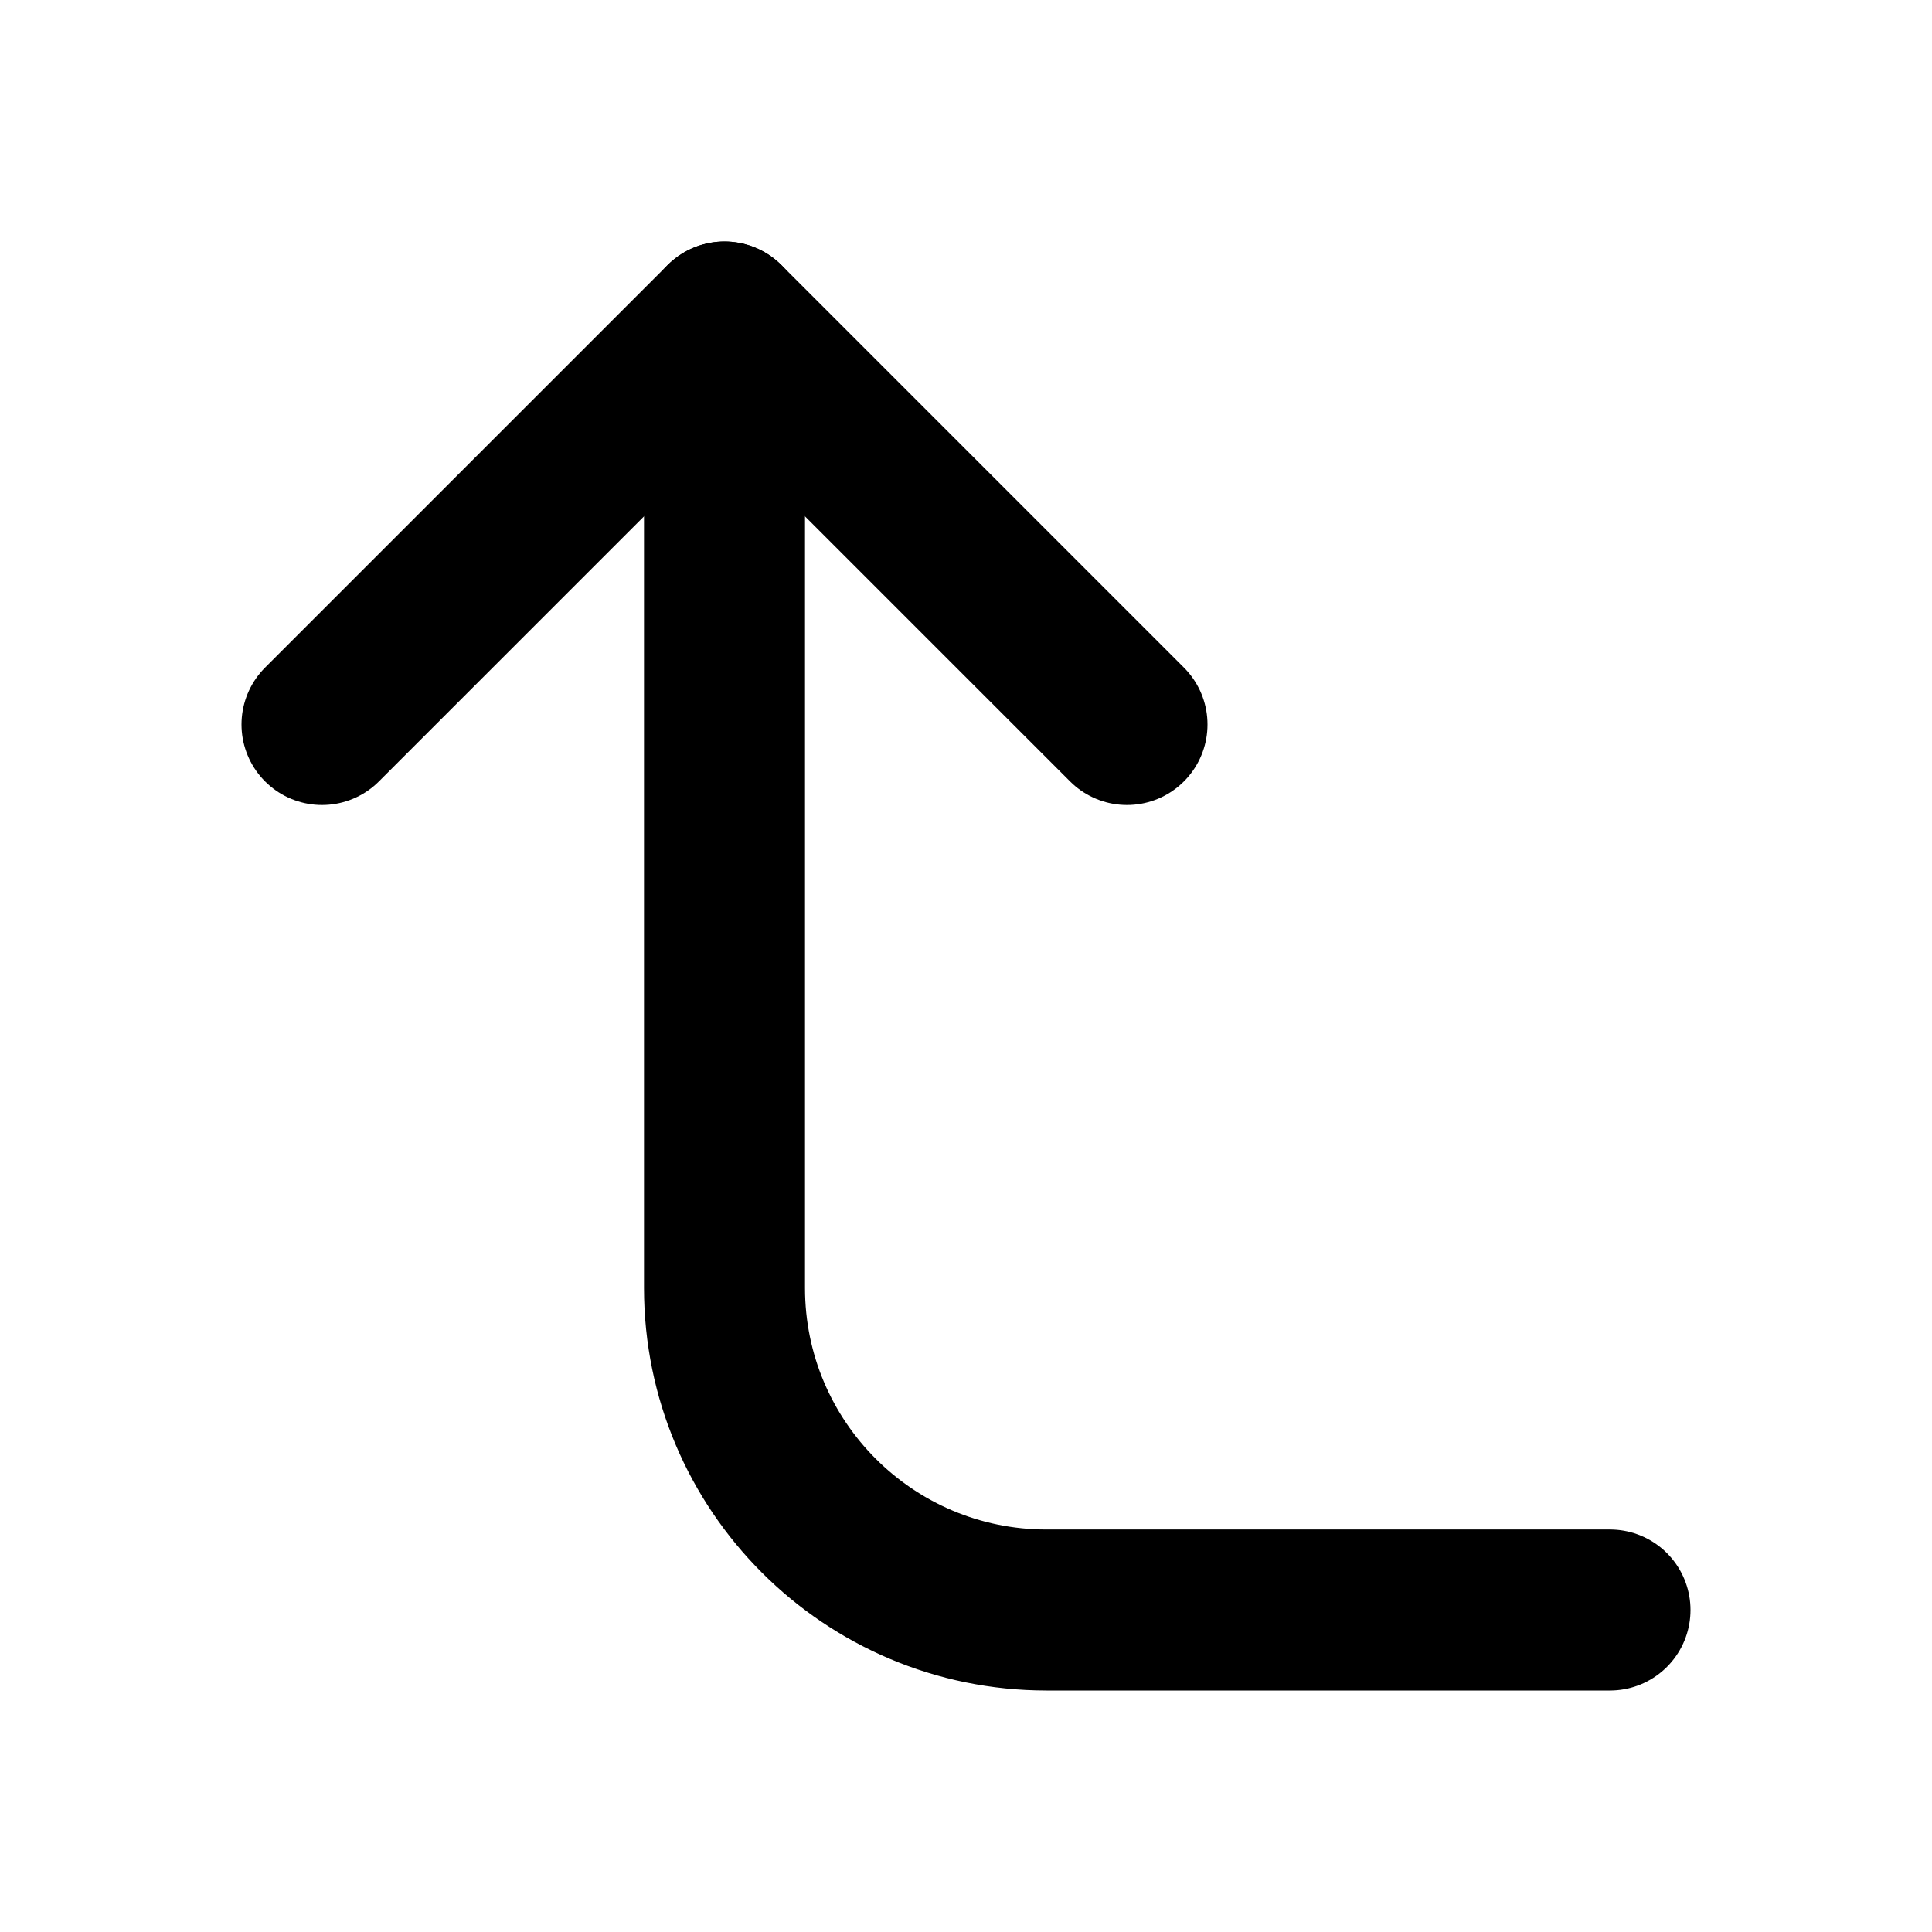
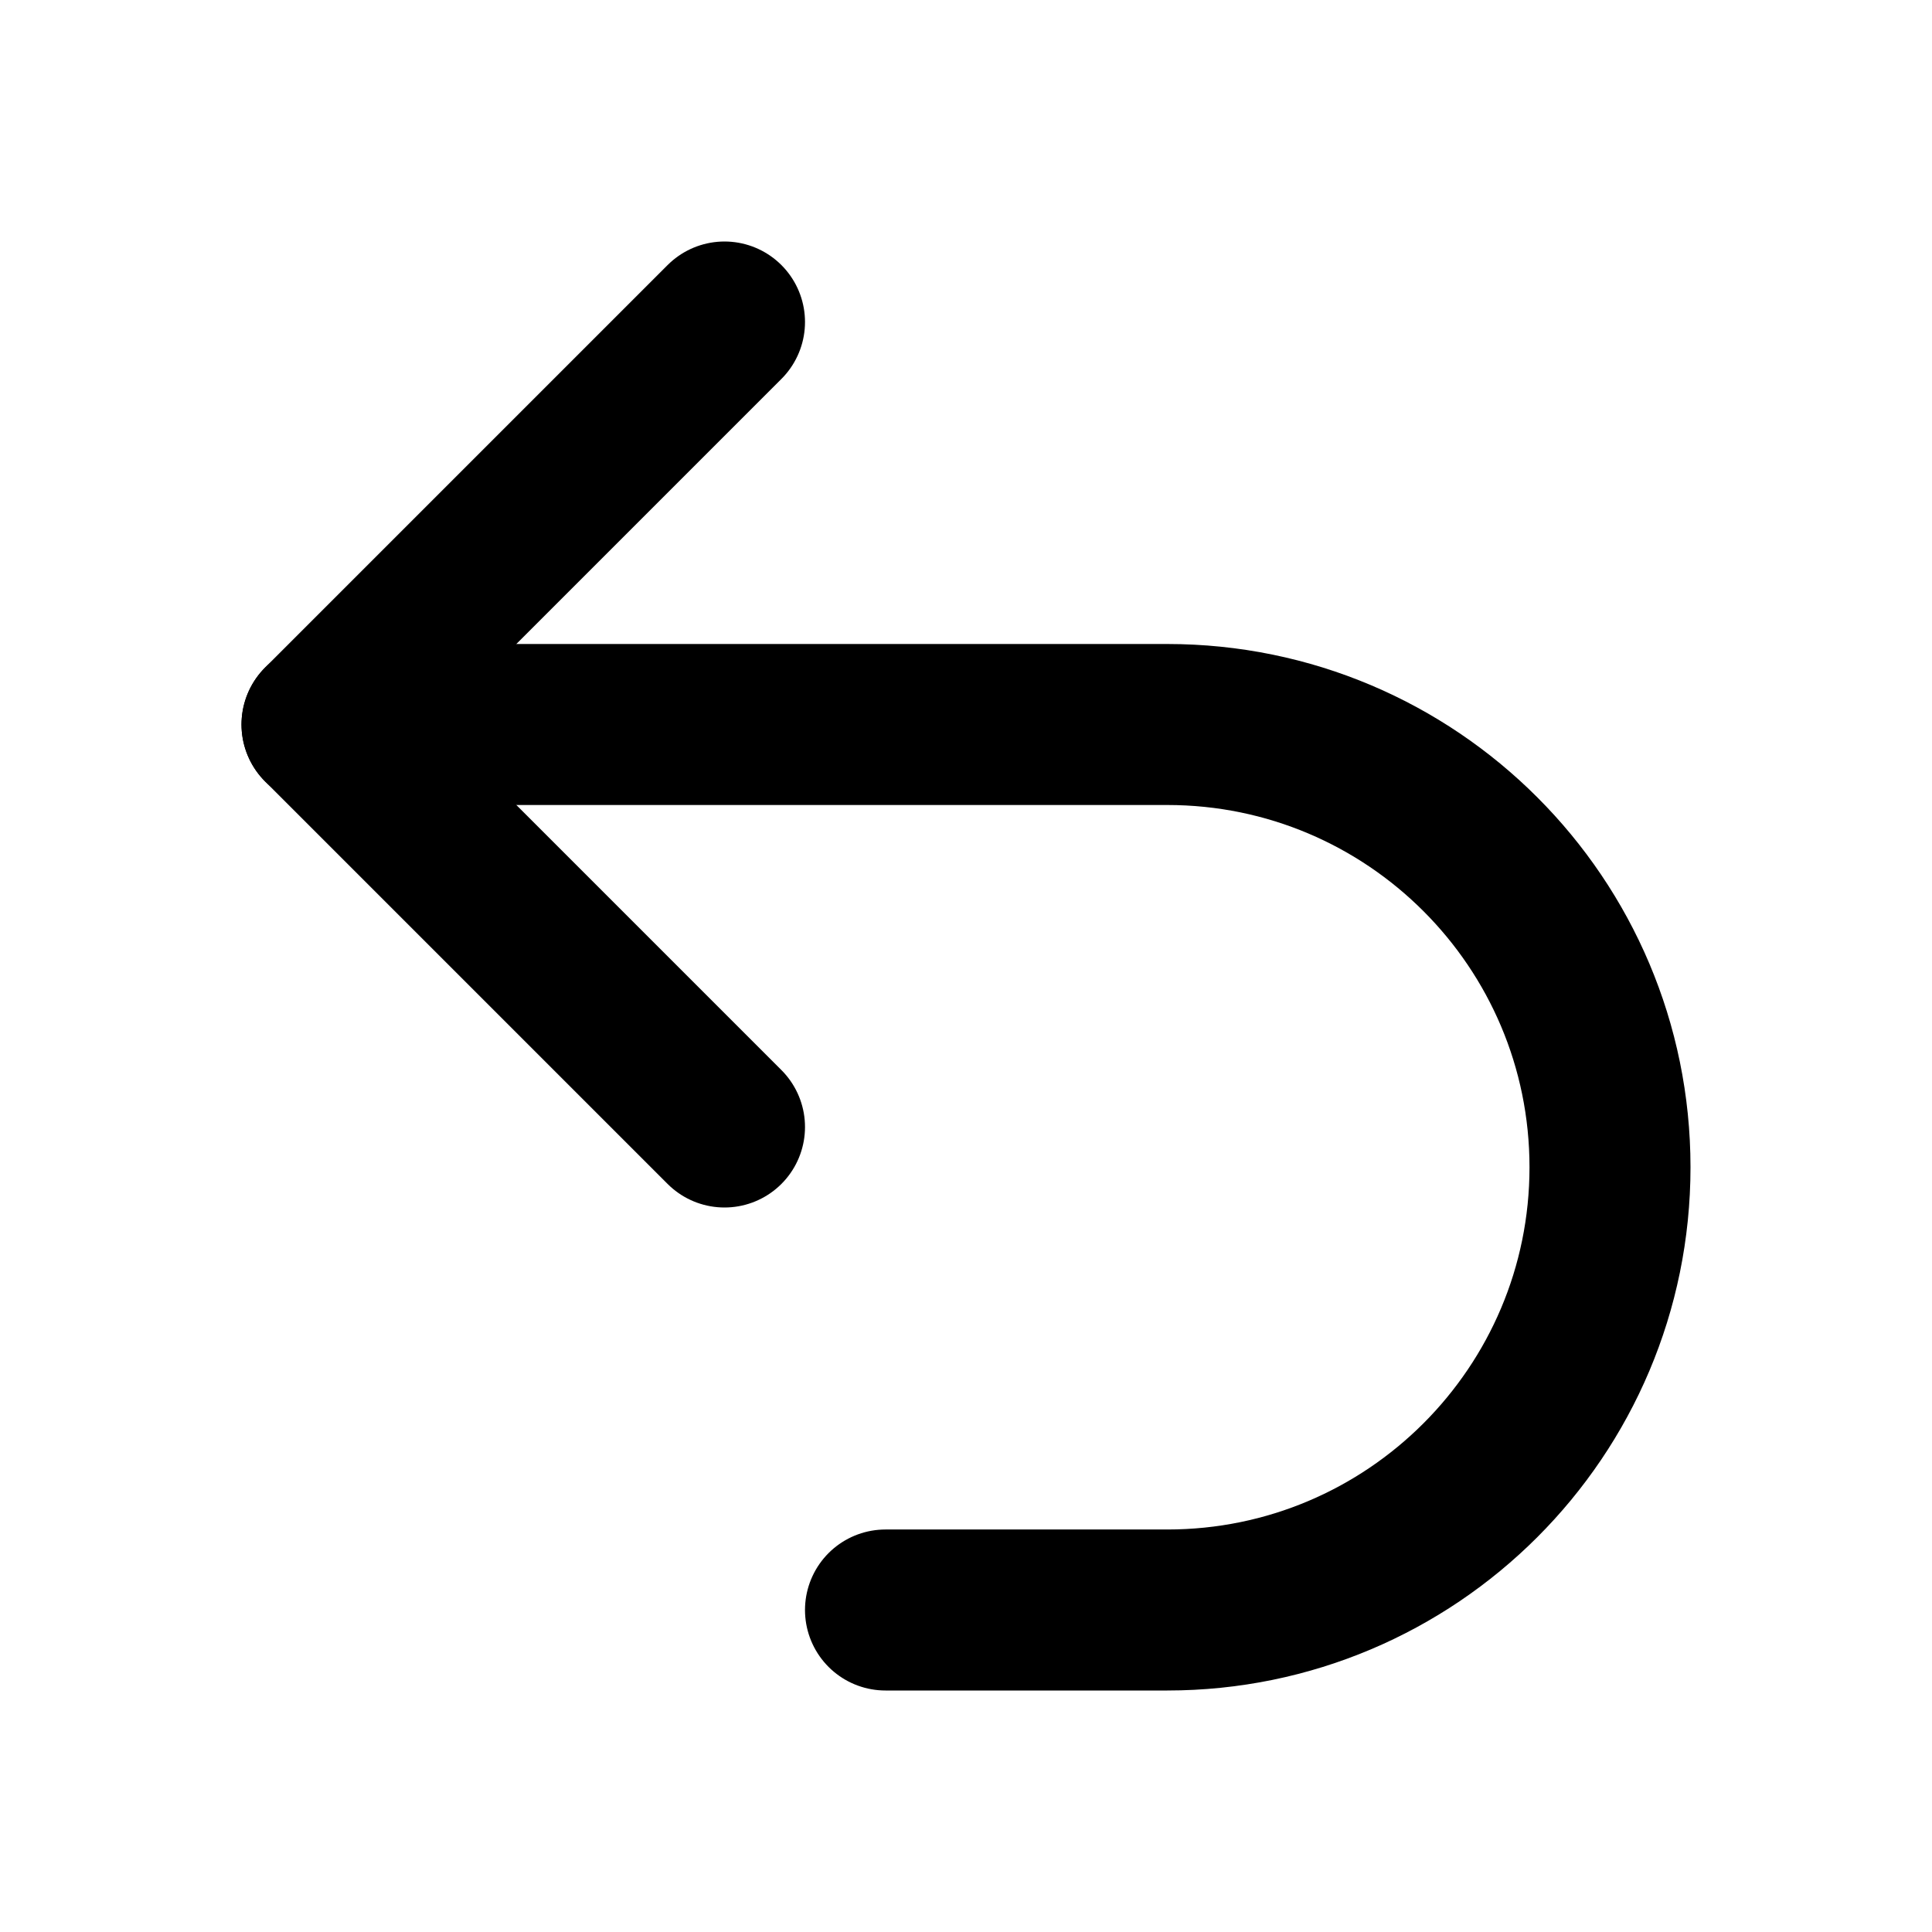
<svg xmlns="http://www.w3.org/2000/svg" width="24" height="24" viewBox="0 0 24 24" fill="none" stroke="currentColor" stroke-width="2" stroke-linecap="round" stroke-linejoin="round">
-   <path d="M14 9 9 4 4 9" />
-   <path d="M20 20h-7a4 4 0 0 1-4-4V4" />
+   <path d="M9 14 4 9l5-5" />
+   <path d="M4 9h10.5a5.5 5.5 0 0 1 5.5 5.5a5.5 5.5 0 0 1-5.5 5.5H11" />
</svg>
